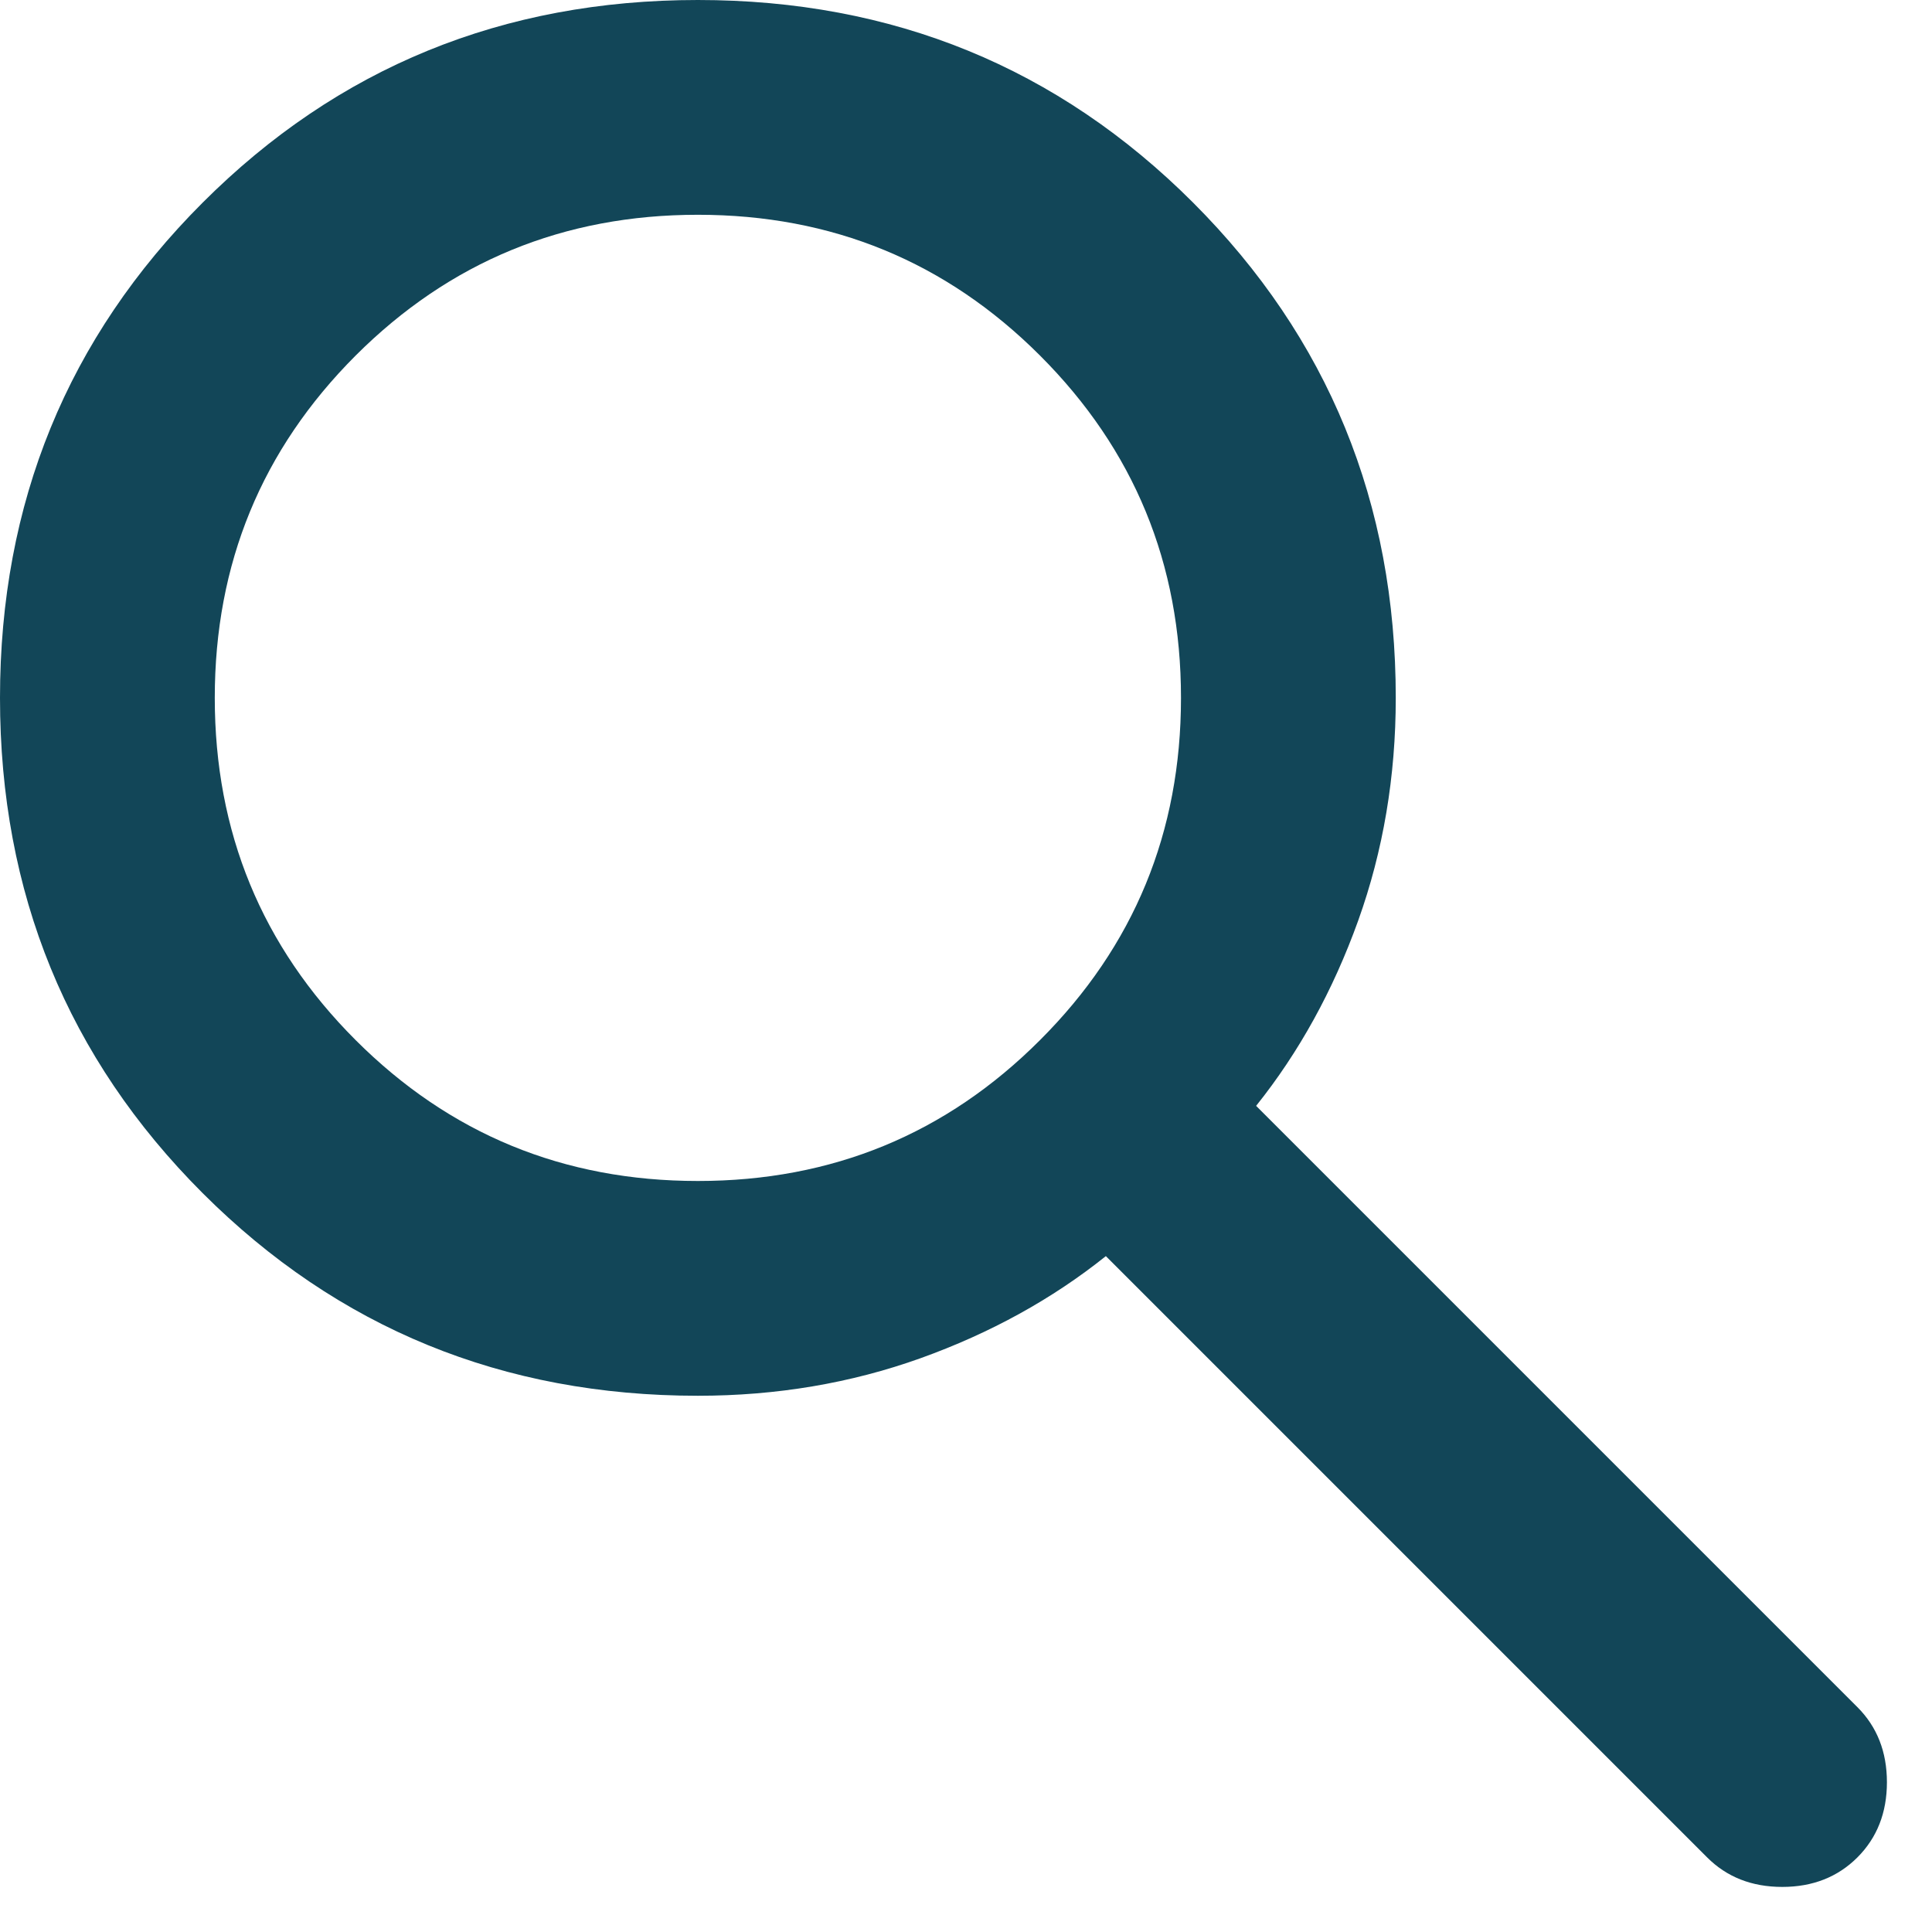
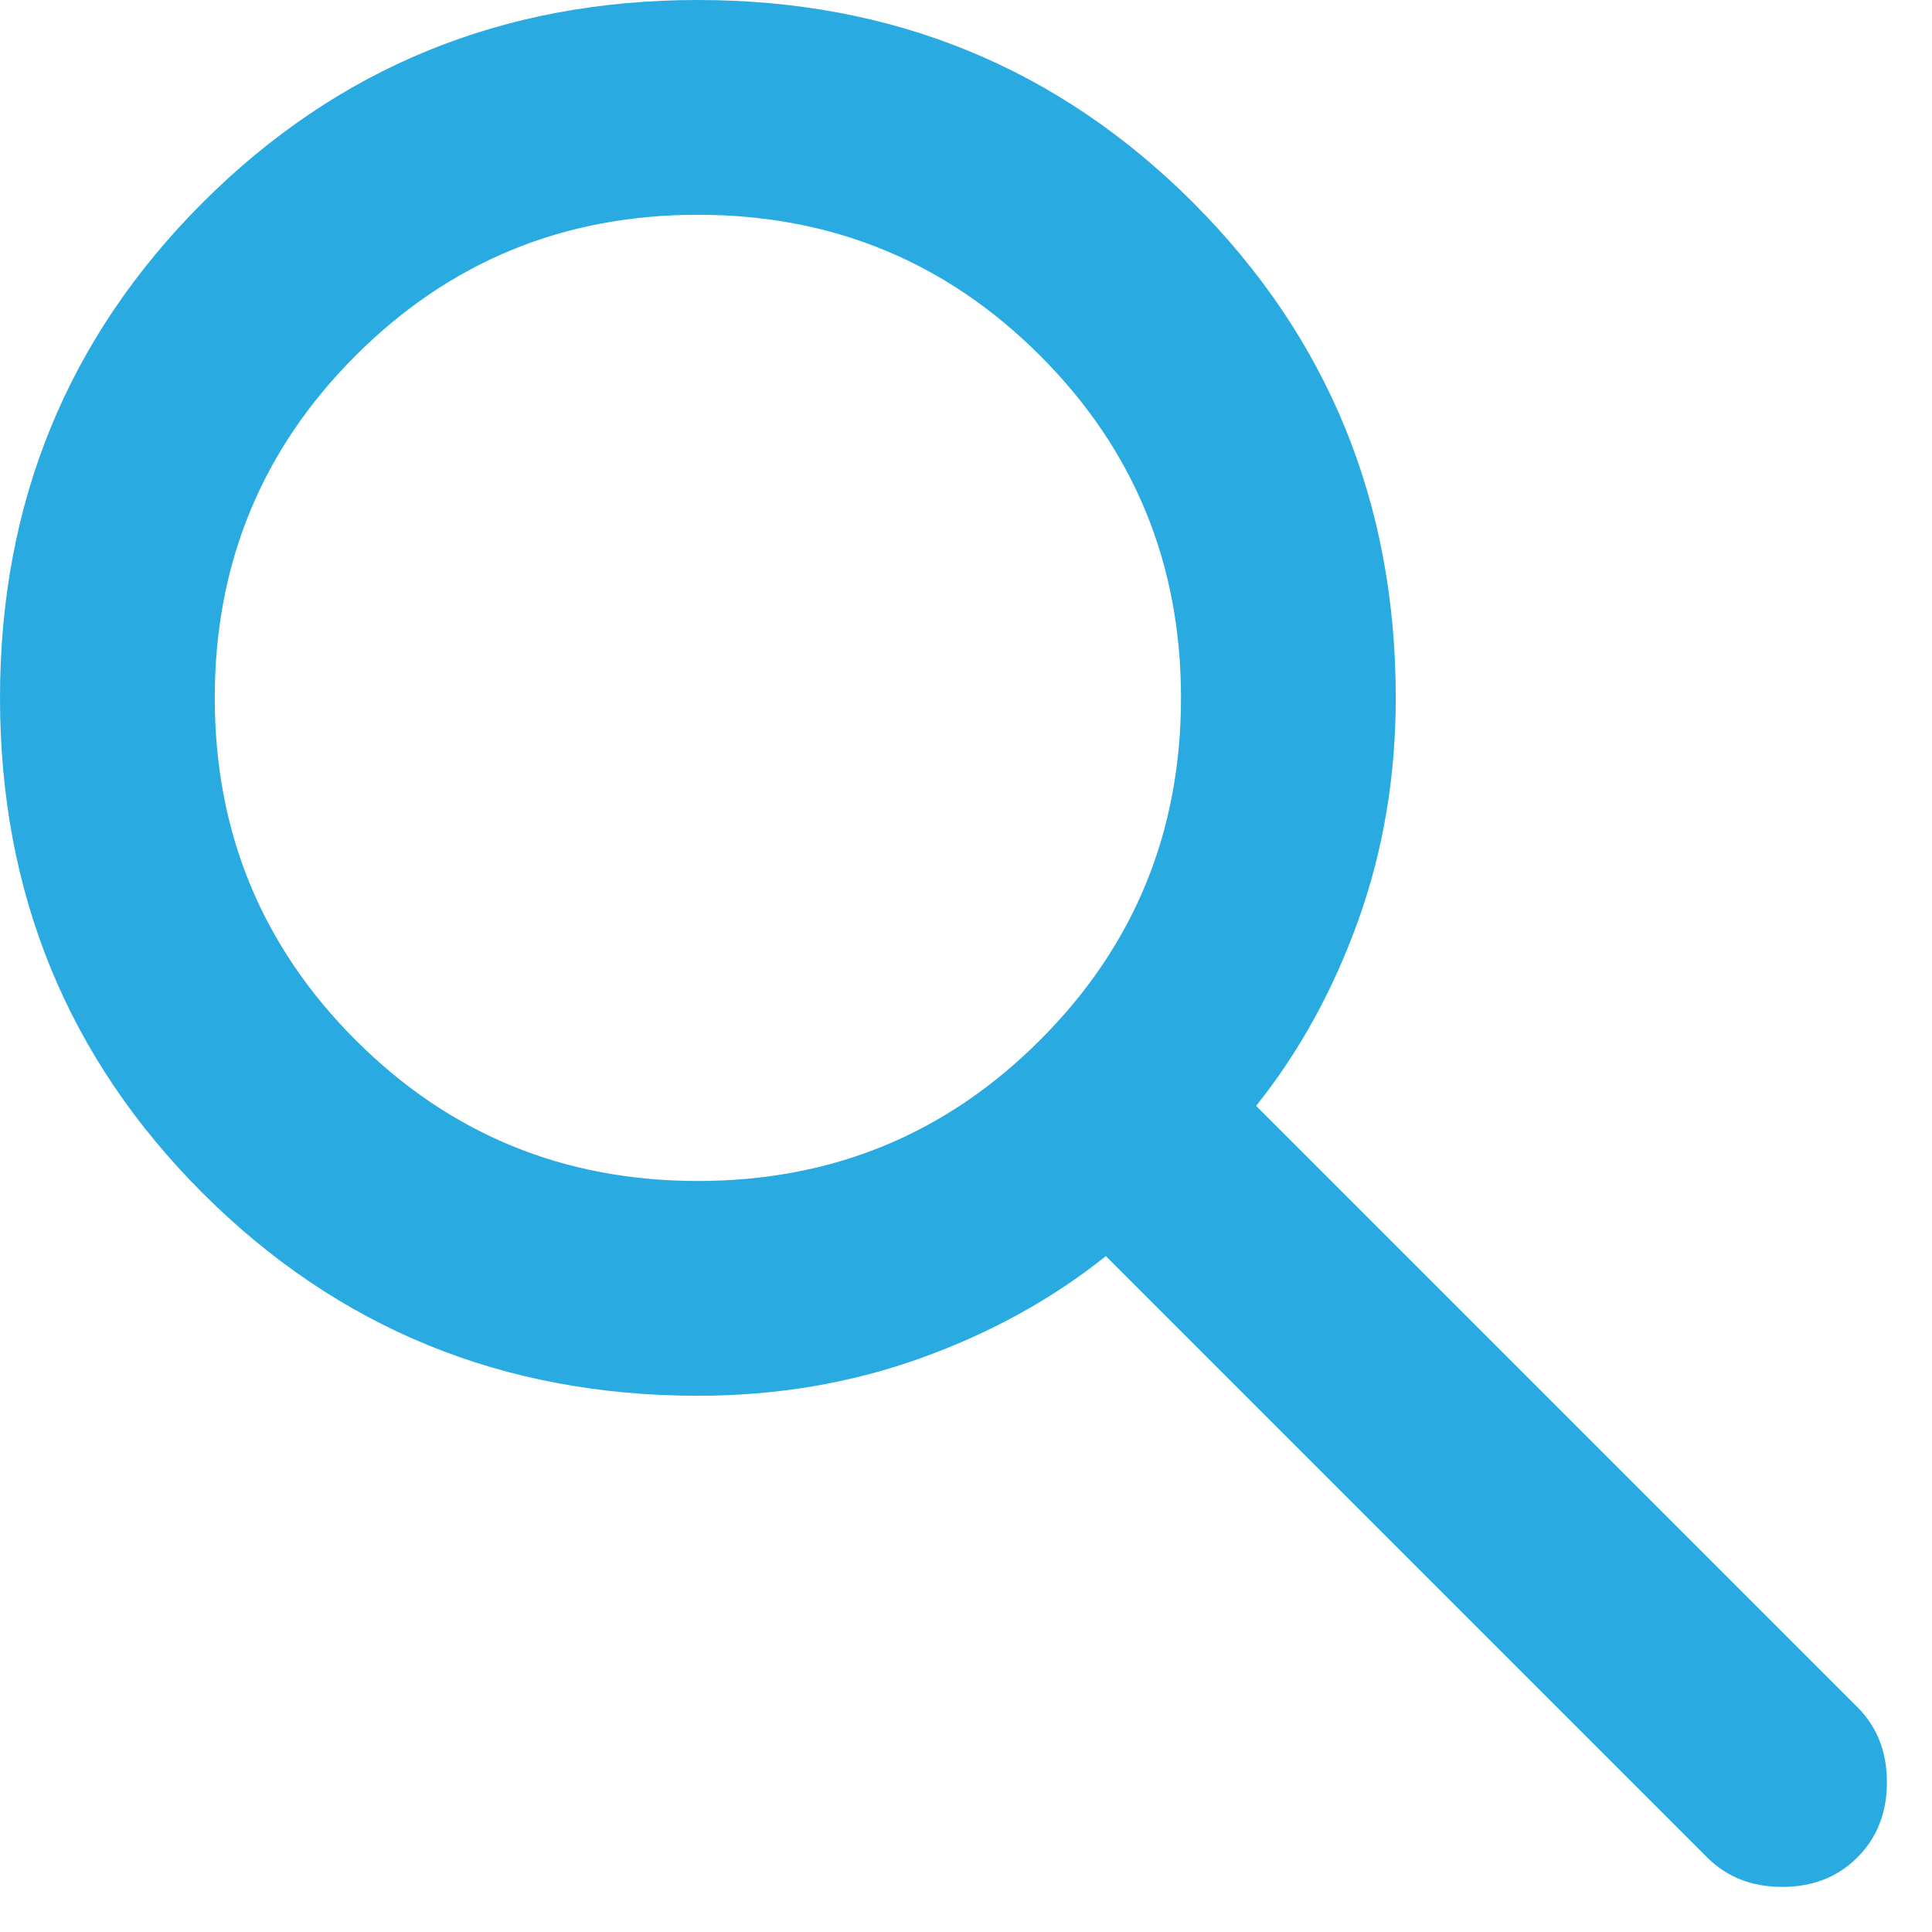
<svg xmlns="http://www.w3.org/2000/svg" width="18" height="18" viewBox="0 0 18 18" fill="none">
-   <path d="M6.502 13.004C4.685 13.004 3.147 12.374 1.888 11.116C0.629 9.857 0 8.319 0 6.502C0 4.685 0.629 3.147 1.888 1.888C3.147 0.629 4.685 0 6.502 0C8.319 0 9.857 0.629 11.116 1.888C12.374 3.147 13.004 4.685 13.004 6.502C13.004 7.235 12.887 7.927 12.654 8.577C12.42 9.228 12.103 9.803 11.703 10.303L17.305 15.905C17.488 16.088 17.58 16.321 17.58 16.605C17.58 16.888 17.488 17.122 17.305 17.305C17.122 17.488 16.888 17.58 16.605 17.58C16.321 17.58 16.088 17.488 15.905 17.305L10.303 11.703C9.803 12.103 9.228 12.42 8.577 12.654C7.927 12.887 7.235 13.004 6.502 13.004ZM6.502 11.003C7.752 11.003 8.815 10.566 9.69 9.69C10.566 8.815 11.003 7.752 11.003 6.502C11.003 5.251 10.566 4.189 9.69 3.313C8.815 2.438 7.752 2.001 6.502 2.001C5.251 2.001 4.189 2.438 3.313 3.313C2.438 4.189 2.001 5.251 2.001 6.502C2.001 7.752 2.438 8.815 3.313 9.69C4.189 10.566 5.251 11.003 6.502 11.003Z" fill="#124658" />
+   <path d="M6.502 13.004C4.685 13.004 3.147 12.374 1.888 11.116C0.629 9.857 0 8.319 0 6.502C0 4.685 0.629 3.147 1.888 1.888C3.147 0.629 4.685 0 6.502 0C8.319 0 9.857 0.629 11.116 1.888C12.374 3.147 13.004 4.685 13.004 6.502C13.004 7.235 12.887 7.927 12.654 8.577C12.42 9.228 12.103 9.803 11.703 10.303L17.305 15.905C17.488 16.088 17.58 16.321 17.58 16.605C17.58 16.888 17.488 17.122 17.305 17.305C17.122 17.488 16.888 17.58 16.605 17.58C16.321 17.58 16.088 17.488 15.905 17.305L10.303 11.703C9.803 12.103 9.228 12.42 8.577 12.654C7.927 12.887 7.235 13.004 6.502 13.004ZM6.502 11.003C7.752 11.003 8.815 10.566 9.69 9.69C10.566 8.815 11.003 7.752 11.003 6.502C11.003 5.251 10.566 4.189 9.69 3.313C8.815 2.438 7.752 2.001 6.502 2.001C5.251 2.001 4.189 2.438 3.313 3.313C2.438 4.189 2.001 5.251 2.001 6.502C2.001 7.752 2.438 8.815 3.313 9.69C4.189 10.566 5.251 11.003 6.502 11.003Z" fill="#29ABE2" />
</svg>
